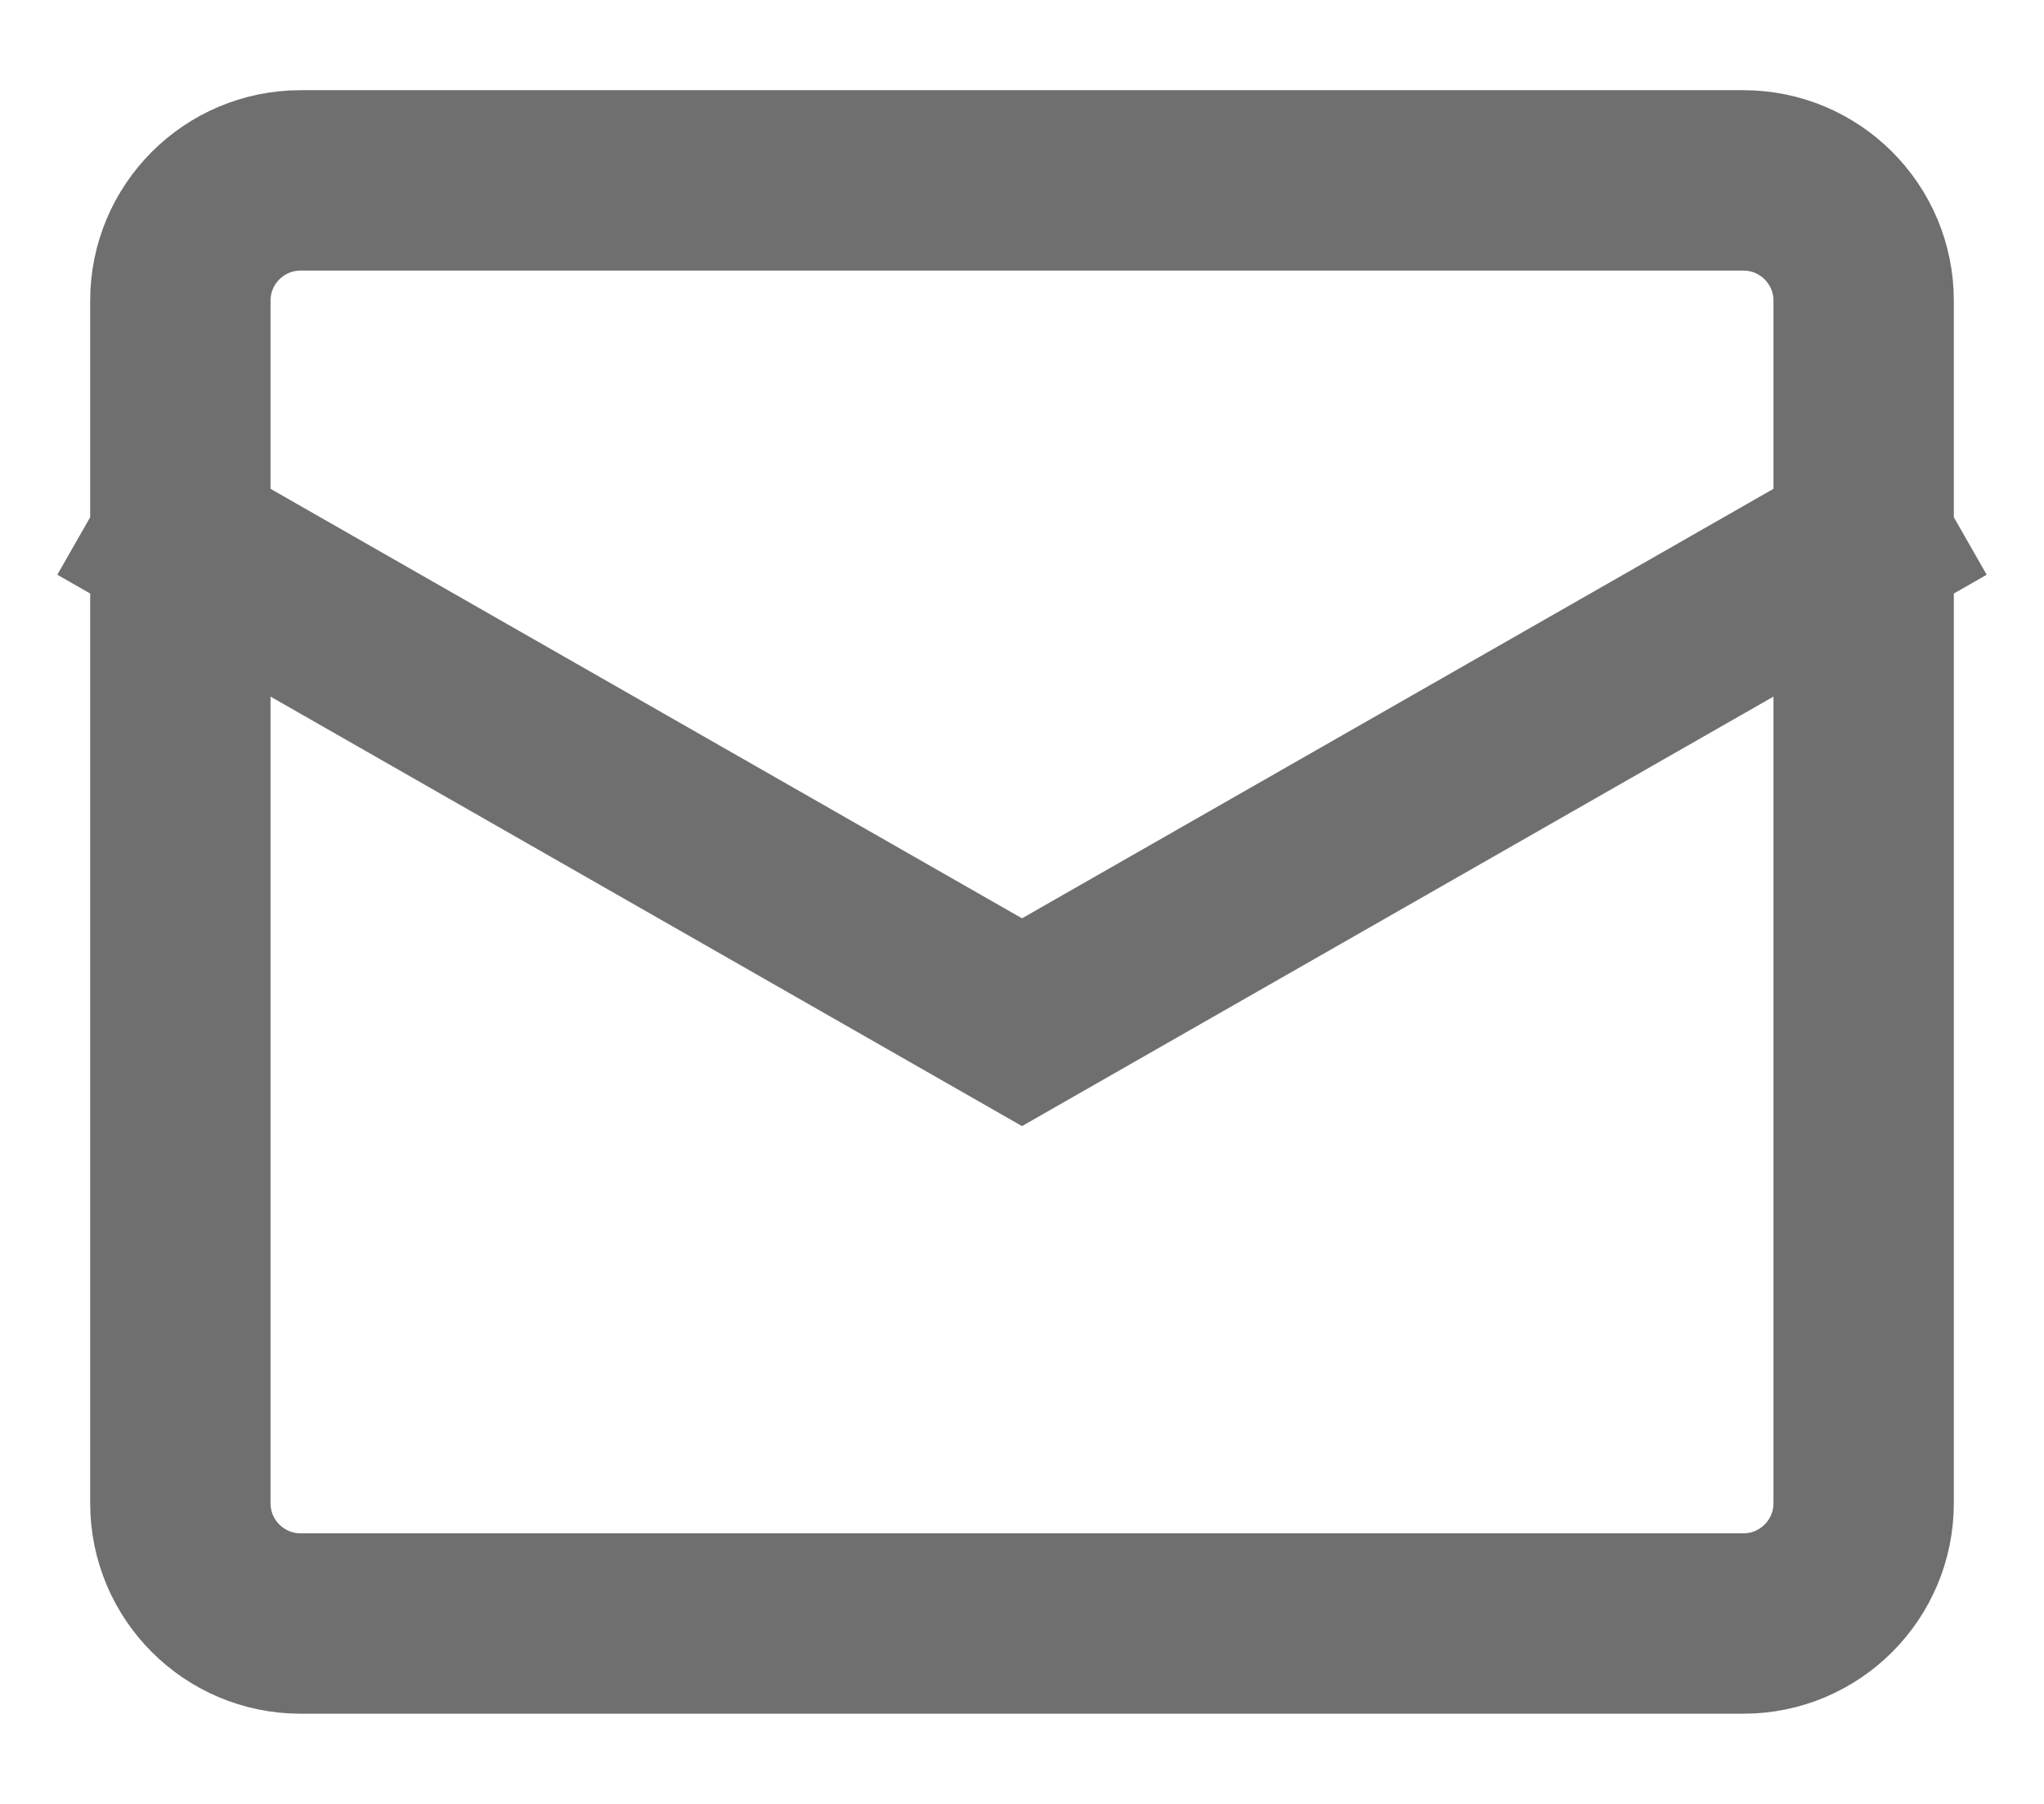
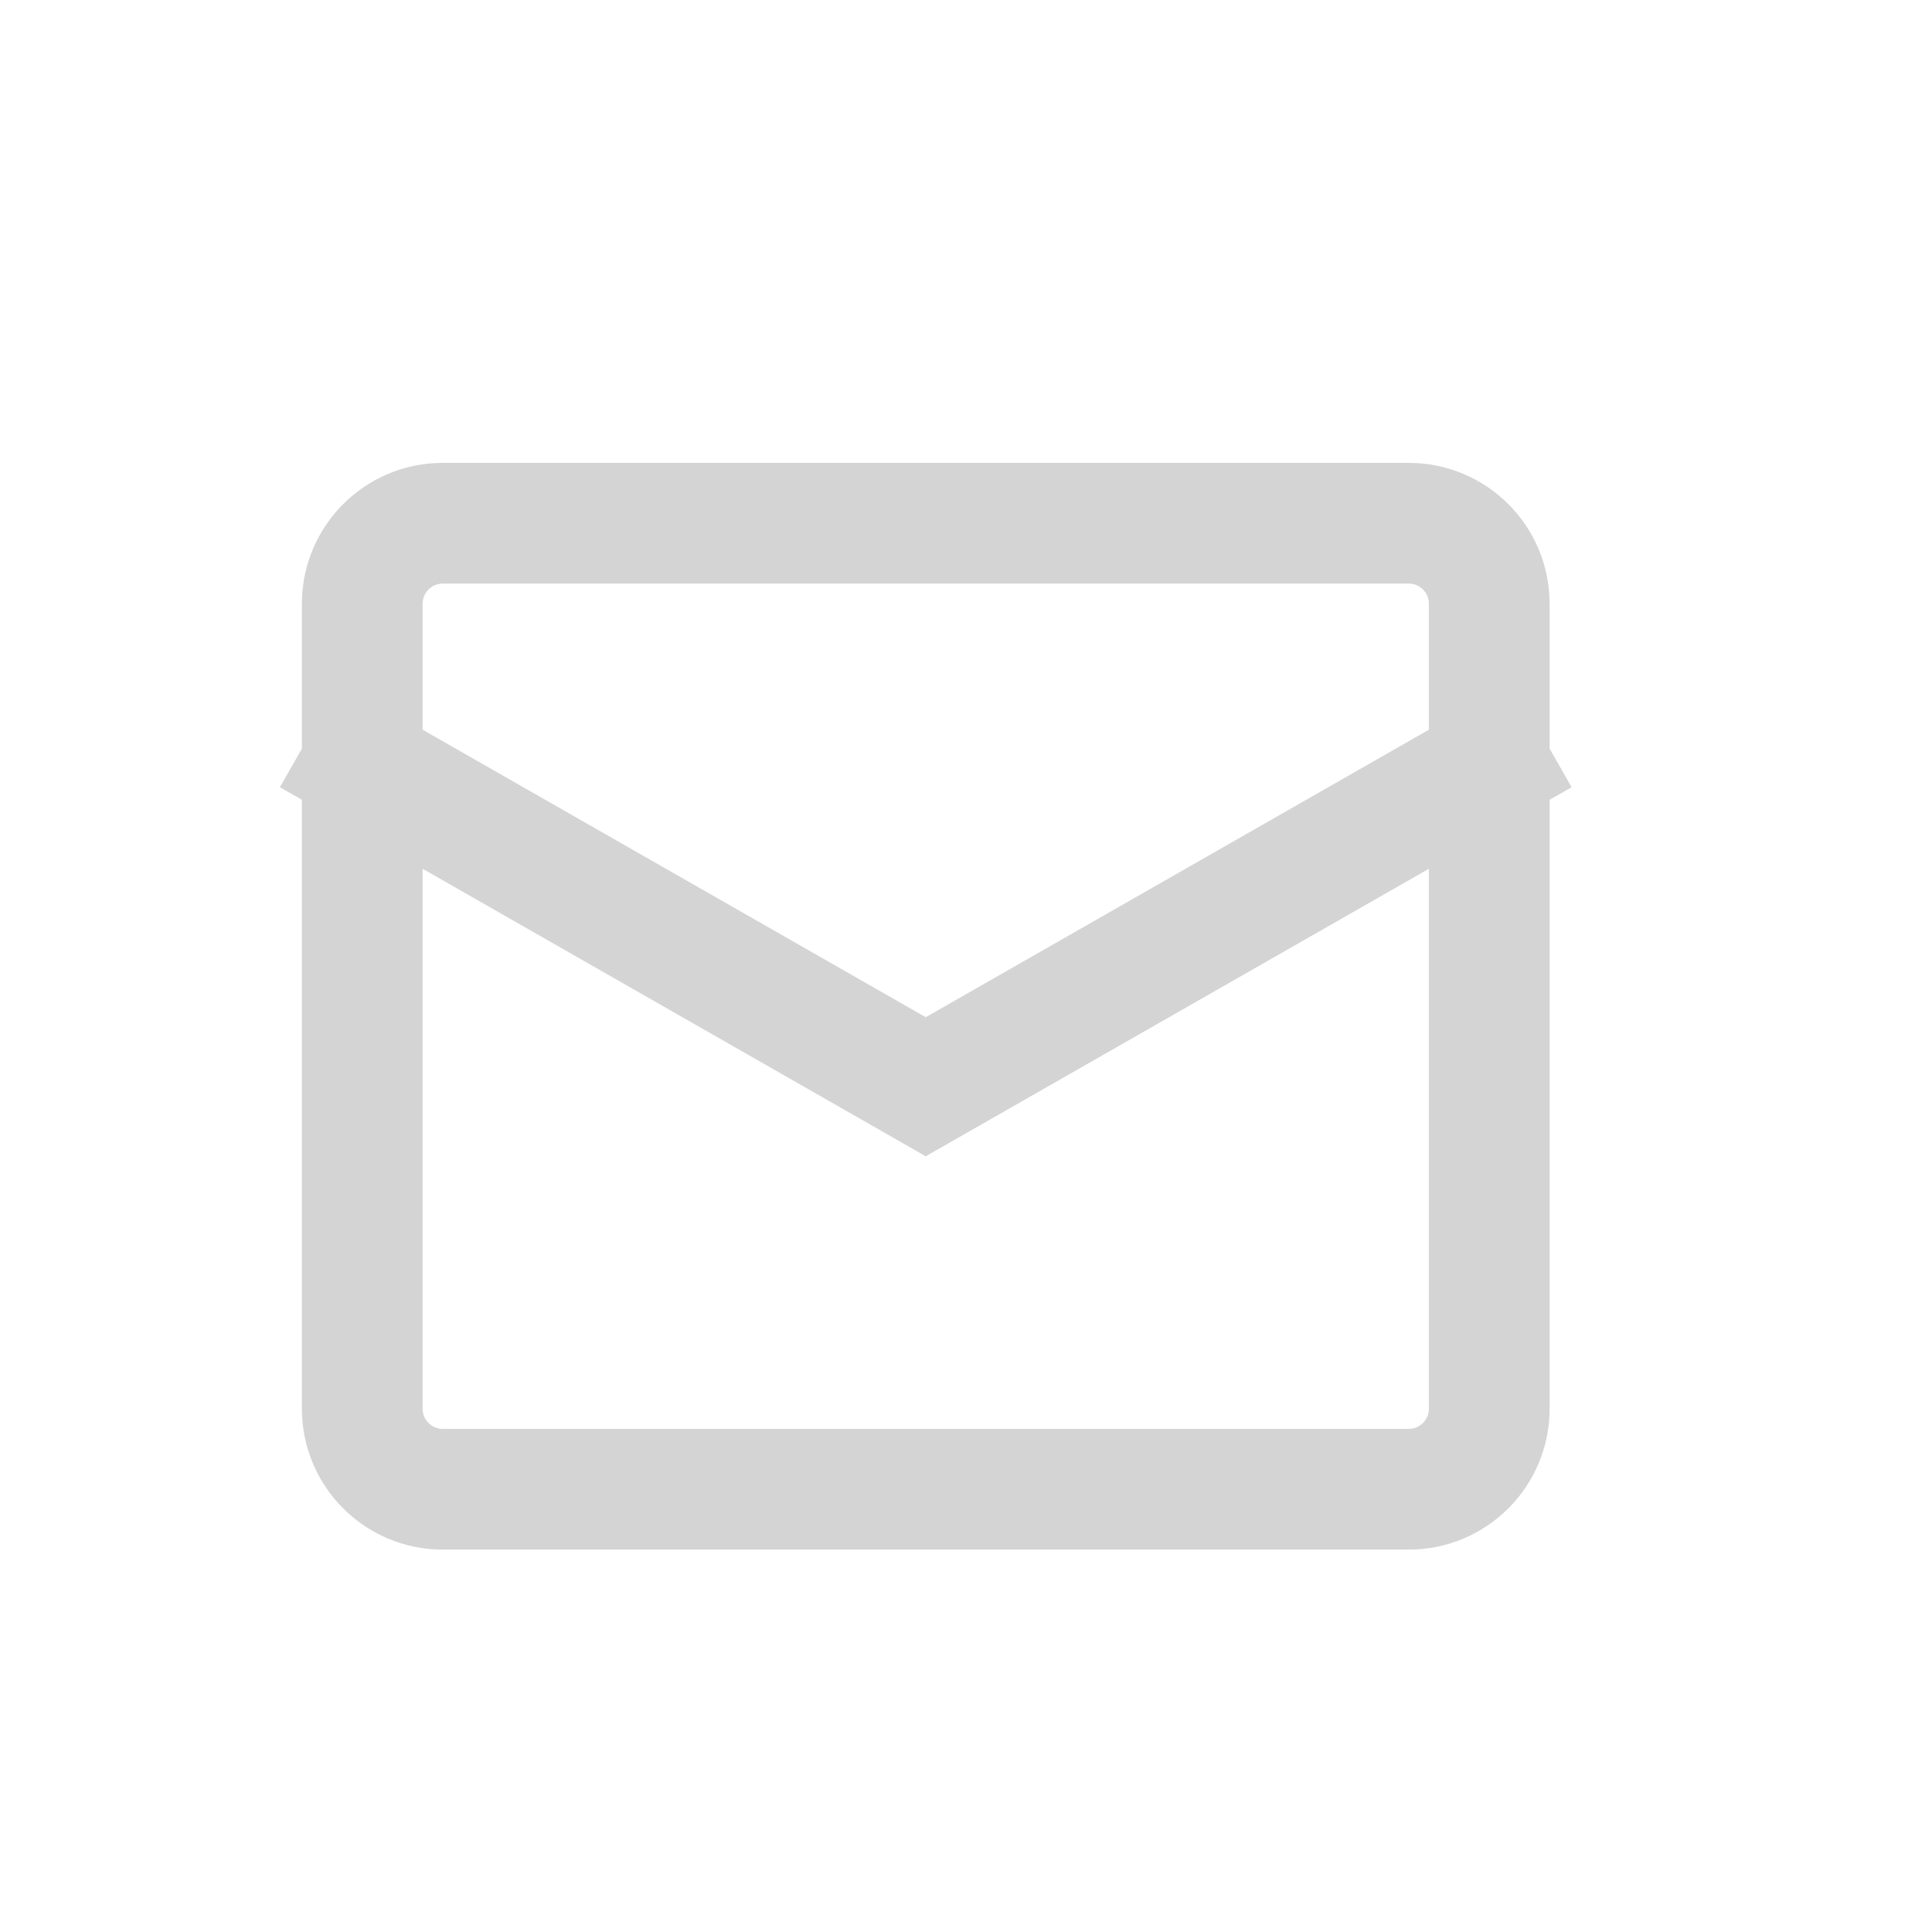
- <svg xmlns="http://www.w3.org/2000/svg" width="17" height="15" viewBox="0 0 17 15" fill="none">
-   <path d="M1.5 4.5L8.5 8.5L15.5 4.5M2.5 1.5H14.5C15.052 1.5 15.5 1.948 15.5 2.5V12.5C15.5 13.052 15.052 13.5 14.5 13.5H2.5C1.948 13.5 1.5 13.052 1.5 12.5V2.5C1.5 1.948 1.948 1.5 2.5 1.5Z" stroke="#6F6F6F" stroke-width="1.5" stroke-linecap="square" />
+ <svg xmlns="http://www.w3.org/2000/svg" width="24" height="24" viewBox="0 0 24 24" fill="none">
+   <g opacity="0.3">
+     <path d="M4.5 9.5L11.5 13.5L18.5 9.5M5.5 6.5H17.5C18.052 6.5 18.5 6.948 18.5 7.5V17.5C18.5 18.052 18.052 18.5 17.5 18.5H5.5C4.948 18.5 4.5 18.052 4.5 17.5V7.5C4.5 6.948 4.948 6.5 5.5 6.5Z" stroke="#6F6F6F" stroke-width="1.5" stroke-linecap="square" />
+   </g>
</svg>
